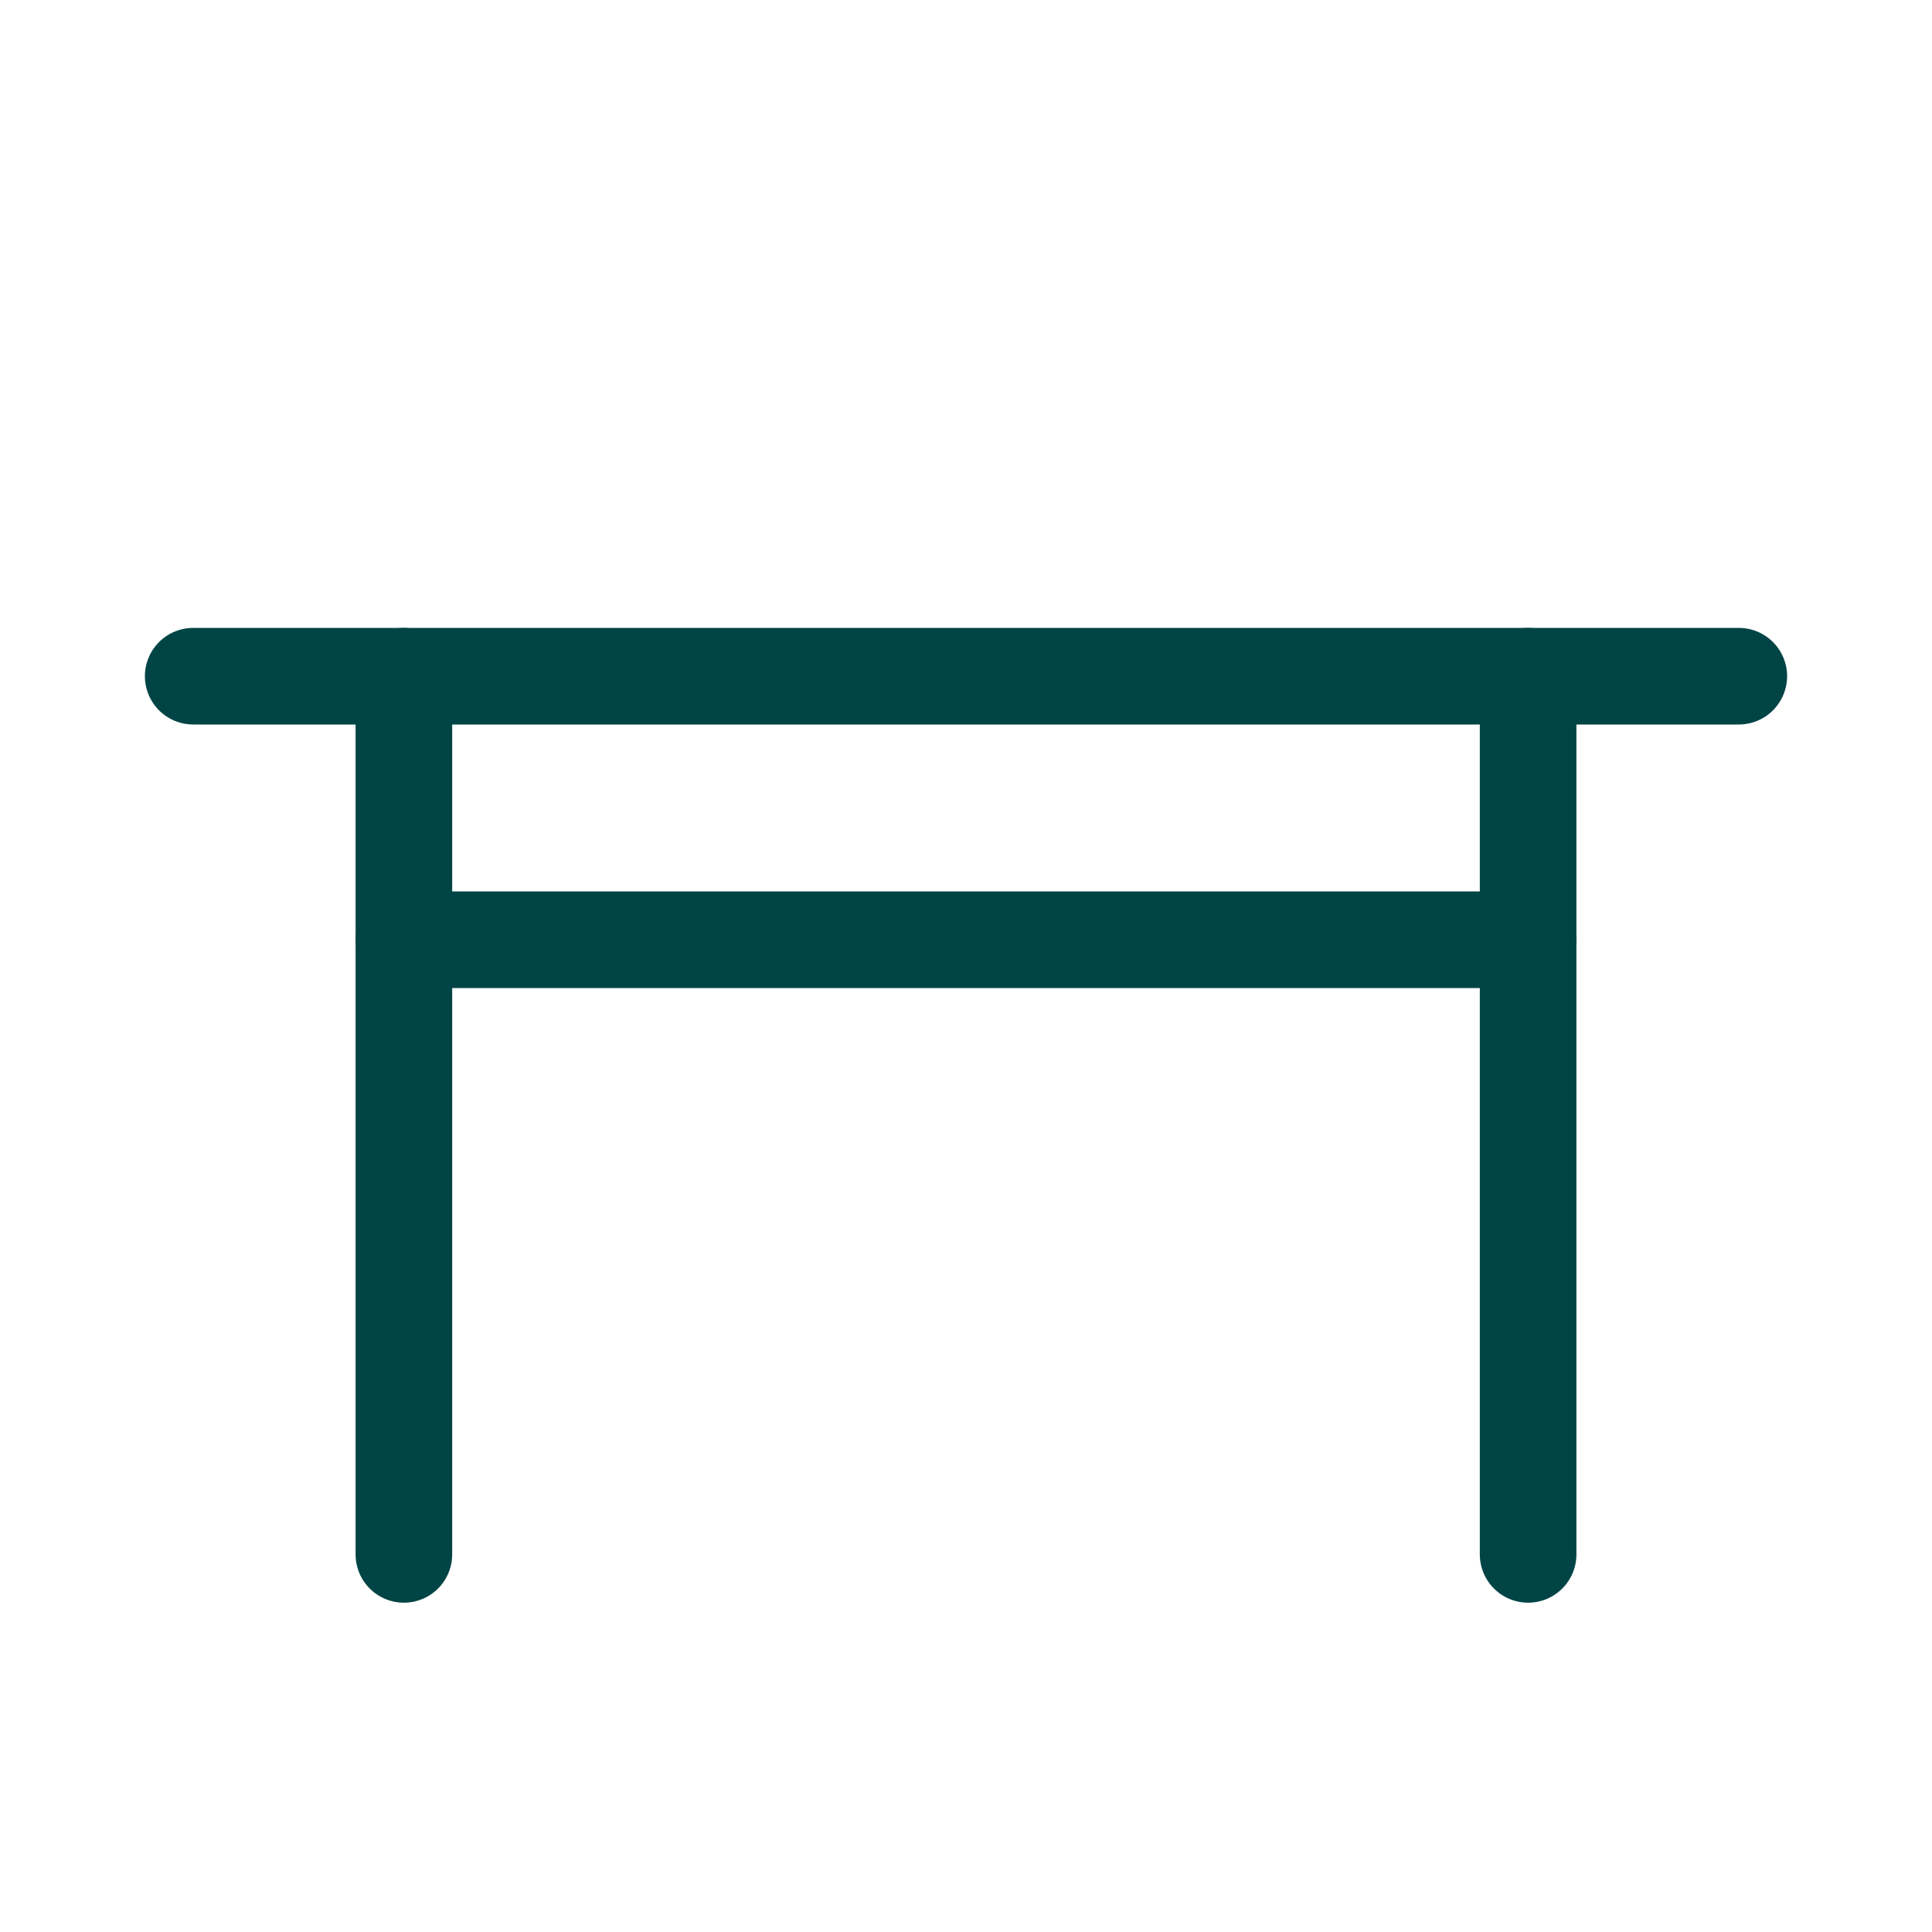
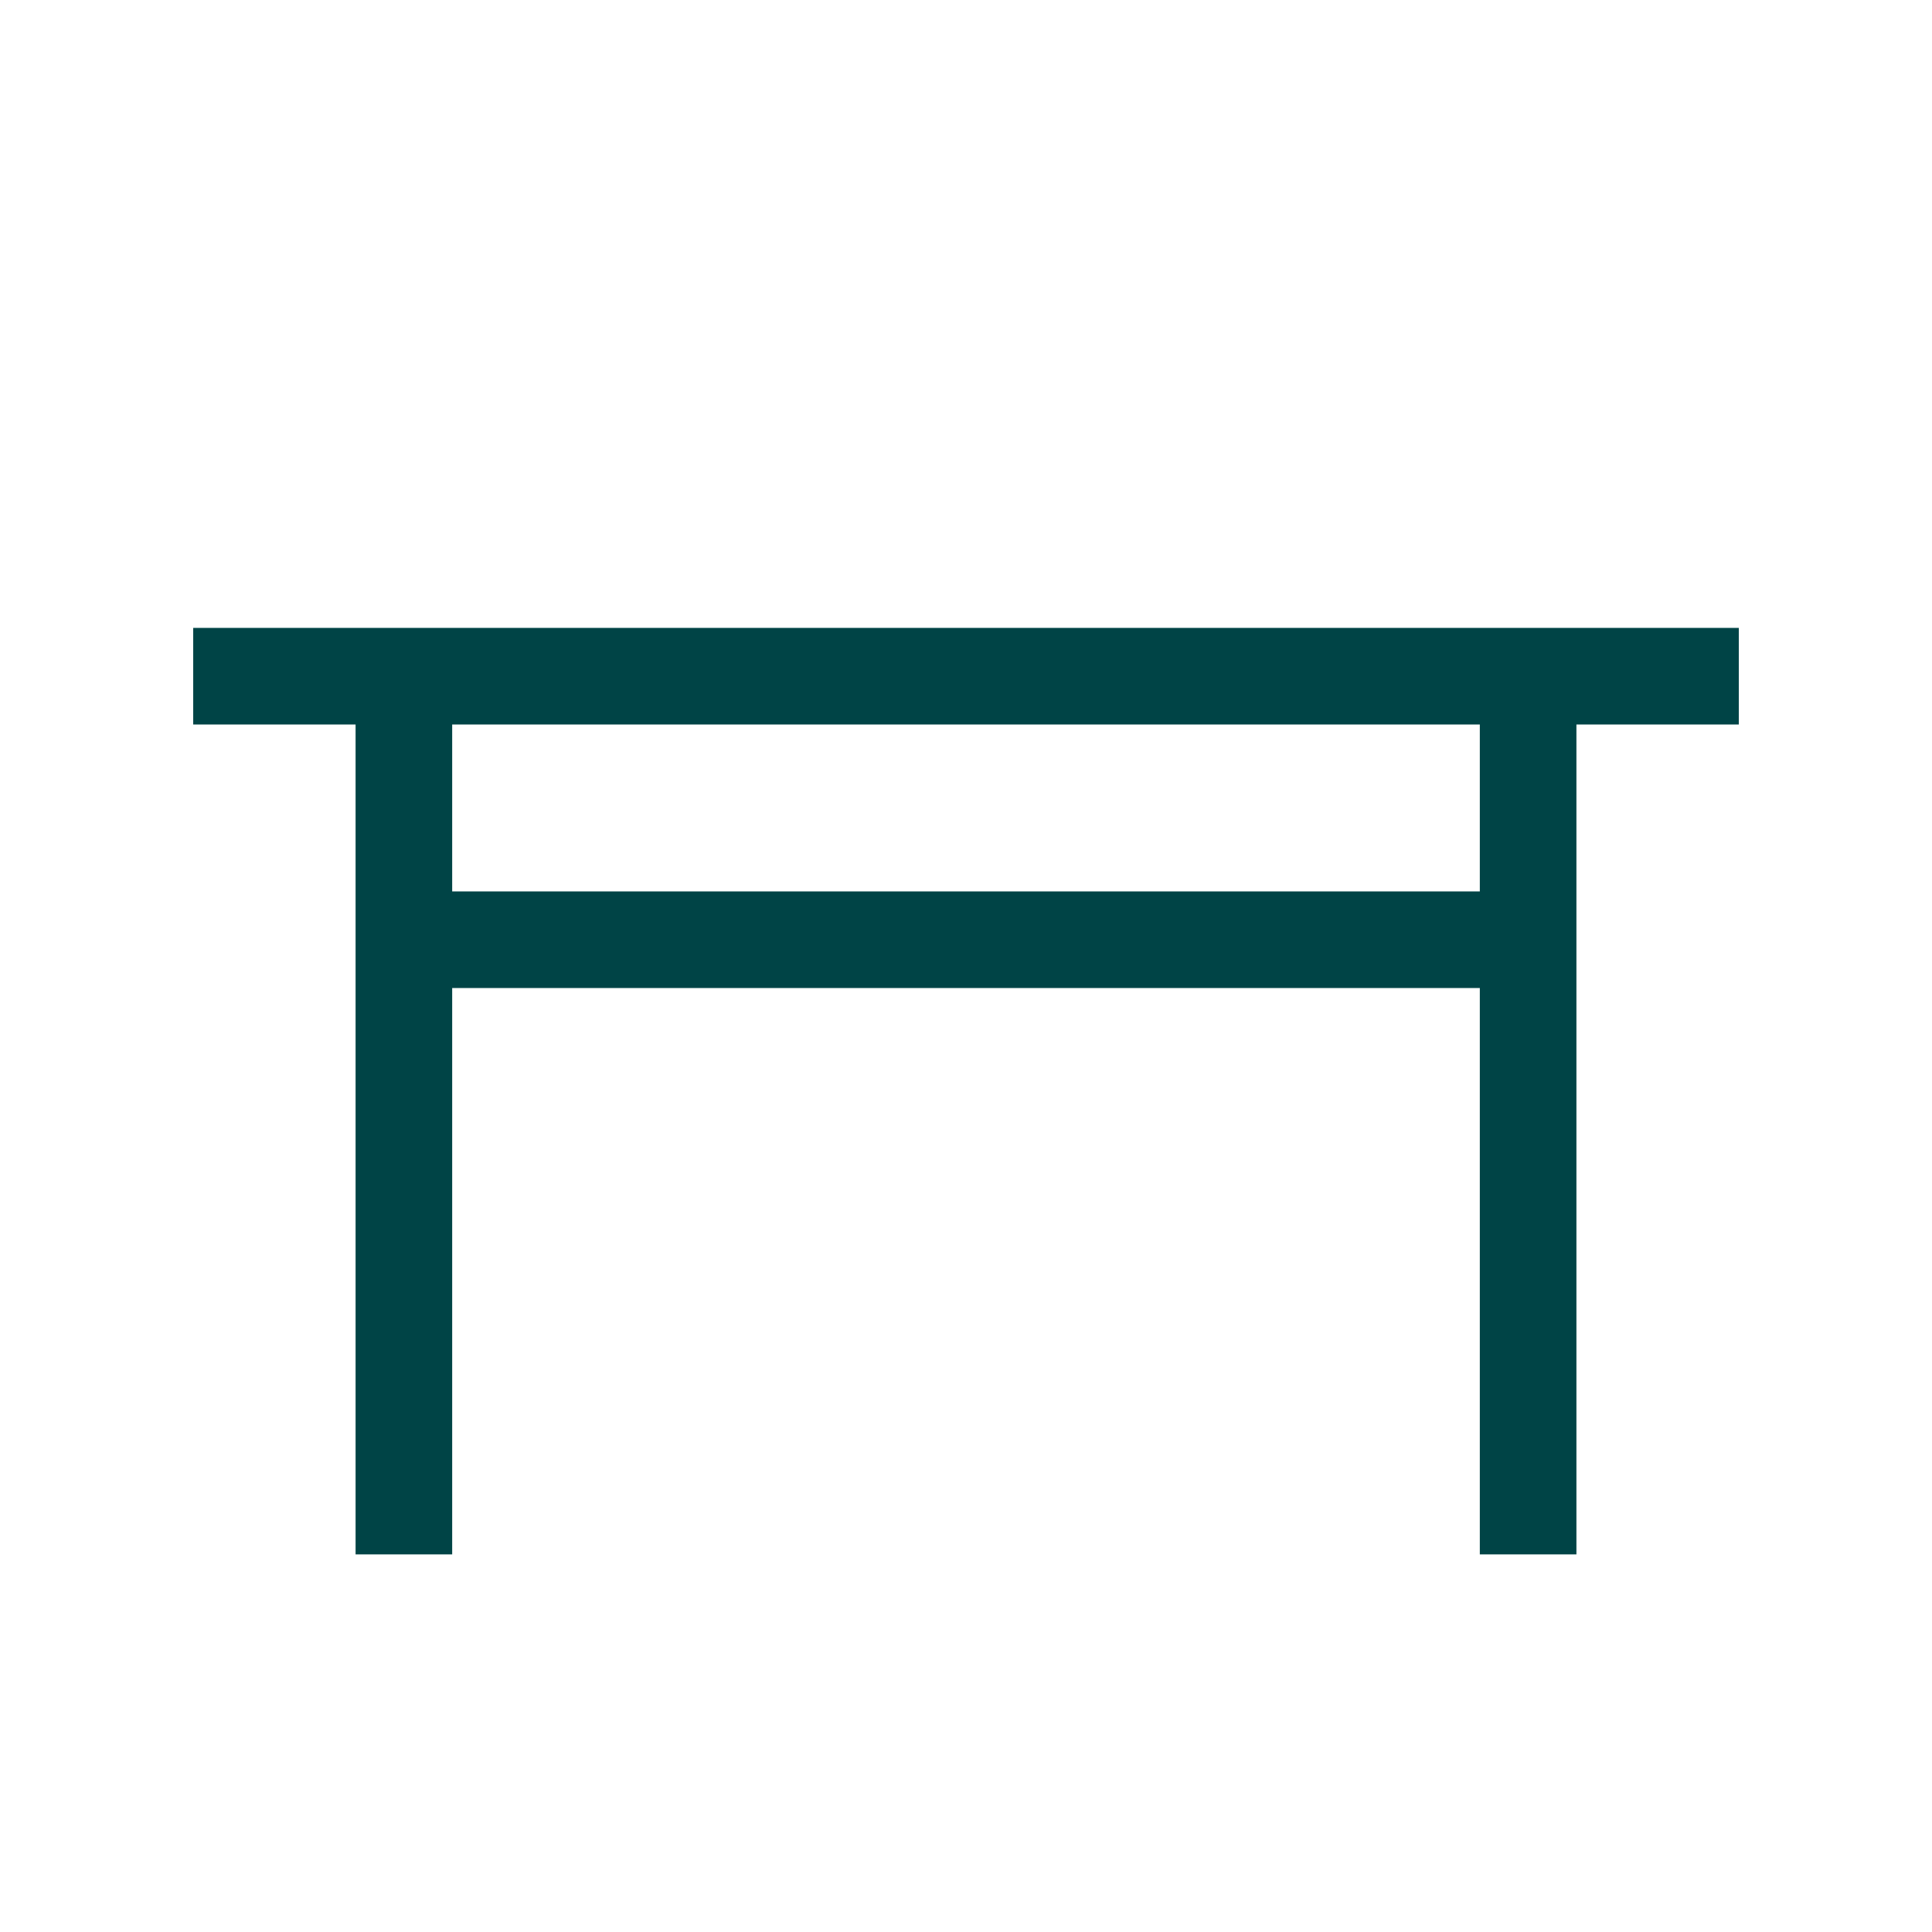
<svg xmlns="http://www.w3.org/2000/svg" width="20" height="20" viewBox="0 0 20 20" fill="none">
-   <path d="M4.181 7V16.091" stroke="#004446" stroke-linecap="round" stroke-linejoin="round" />
-   <path d="M2 7H18" stroke="#004446" stroke-linecap="round" stroke-linejoin="round" />
-   <path d="M4.181 9.728H15.818" stroke="#004446" stroke-linecap="round" stroke-linejoin="round" />
-   <path d="M15.819 7V16.091" stroke="#004446" stroke-linecap="round" stroke-linejoin="round" />
+   <path d="M4.181 7V16.091" stroke="#004446" strokeLinecap="round" strokeLinejoin="round" />
+   <path d="M2 7H18" stroke="#004446" strokeLinecap="round" strokeLinejoin="round" />
+   <path d="M4.181 9.728H15.818" stroke="#004446" strokeLinecap="round" strokeLinejoin="round" />
+   <path d="M15.819 7V16.091" stroke="#004446" strokeLinecap="round" strokeLinejoin="round" />
</svg>
